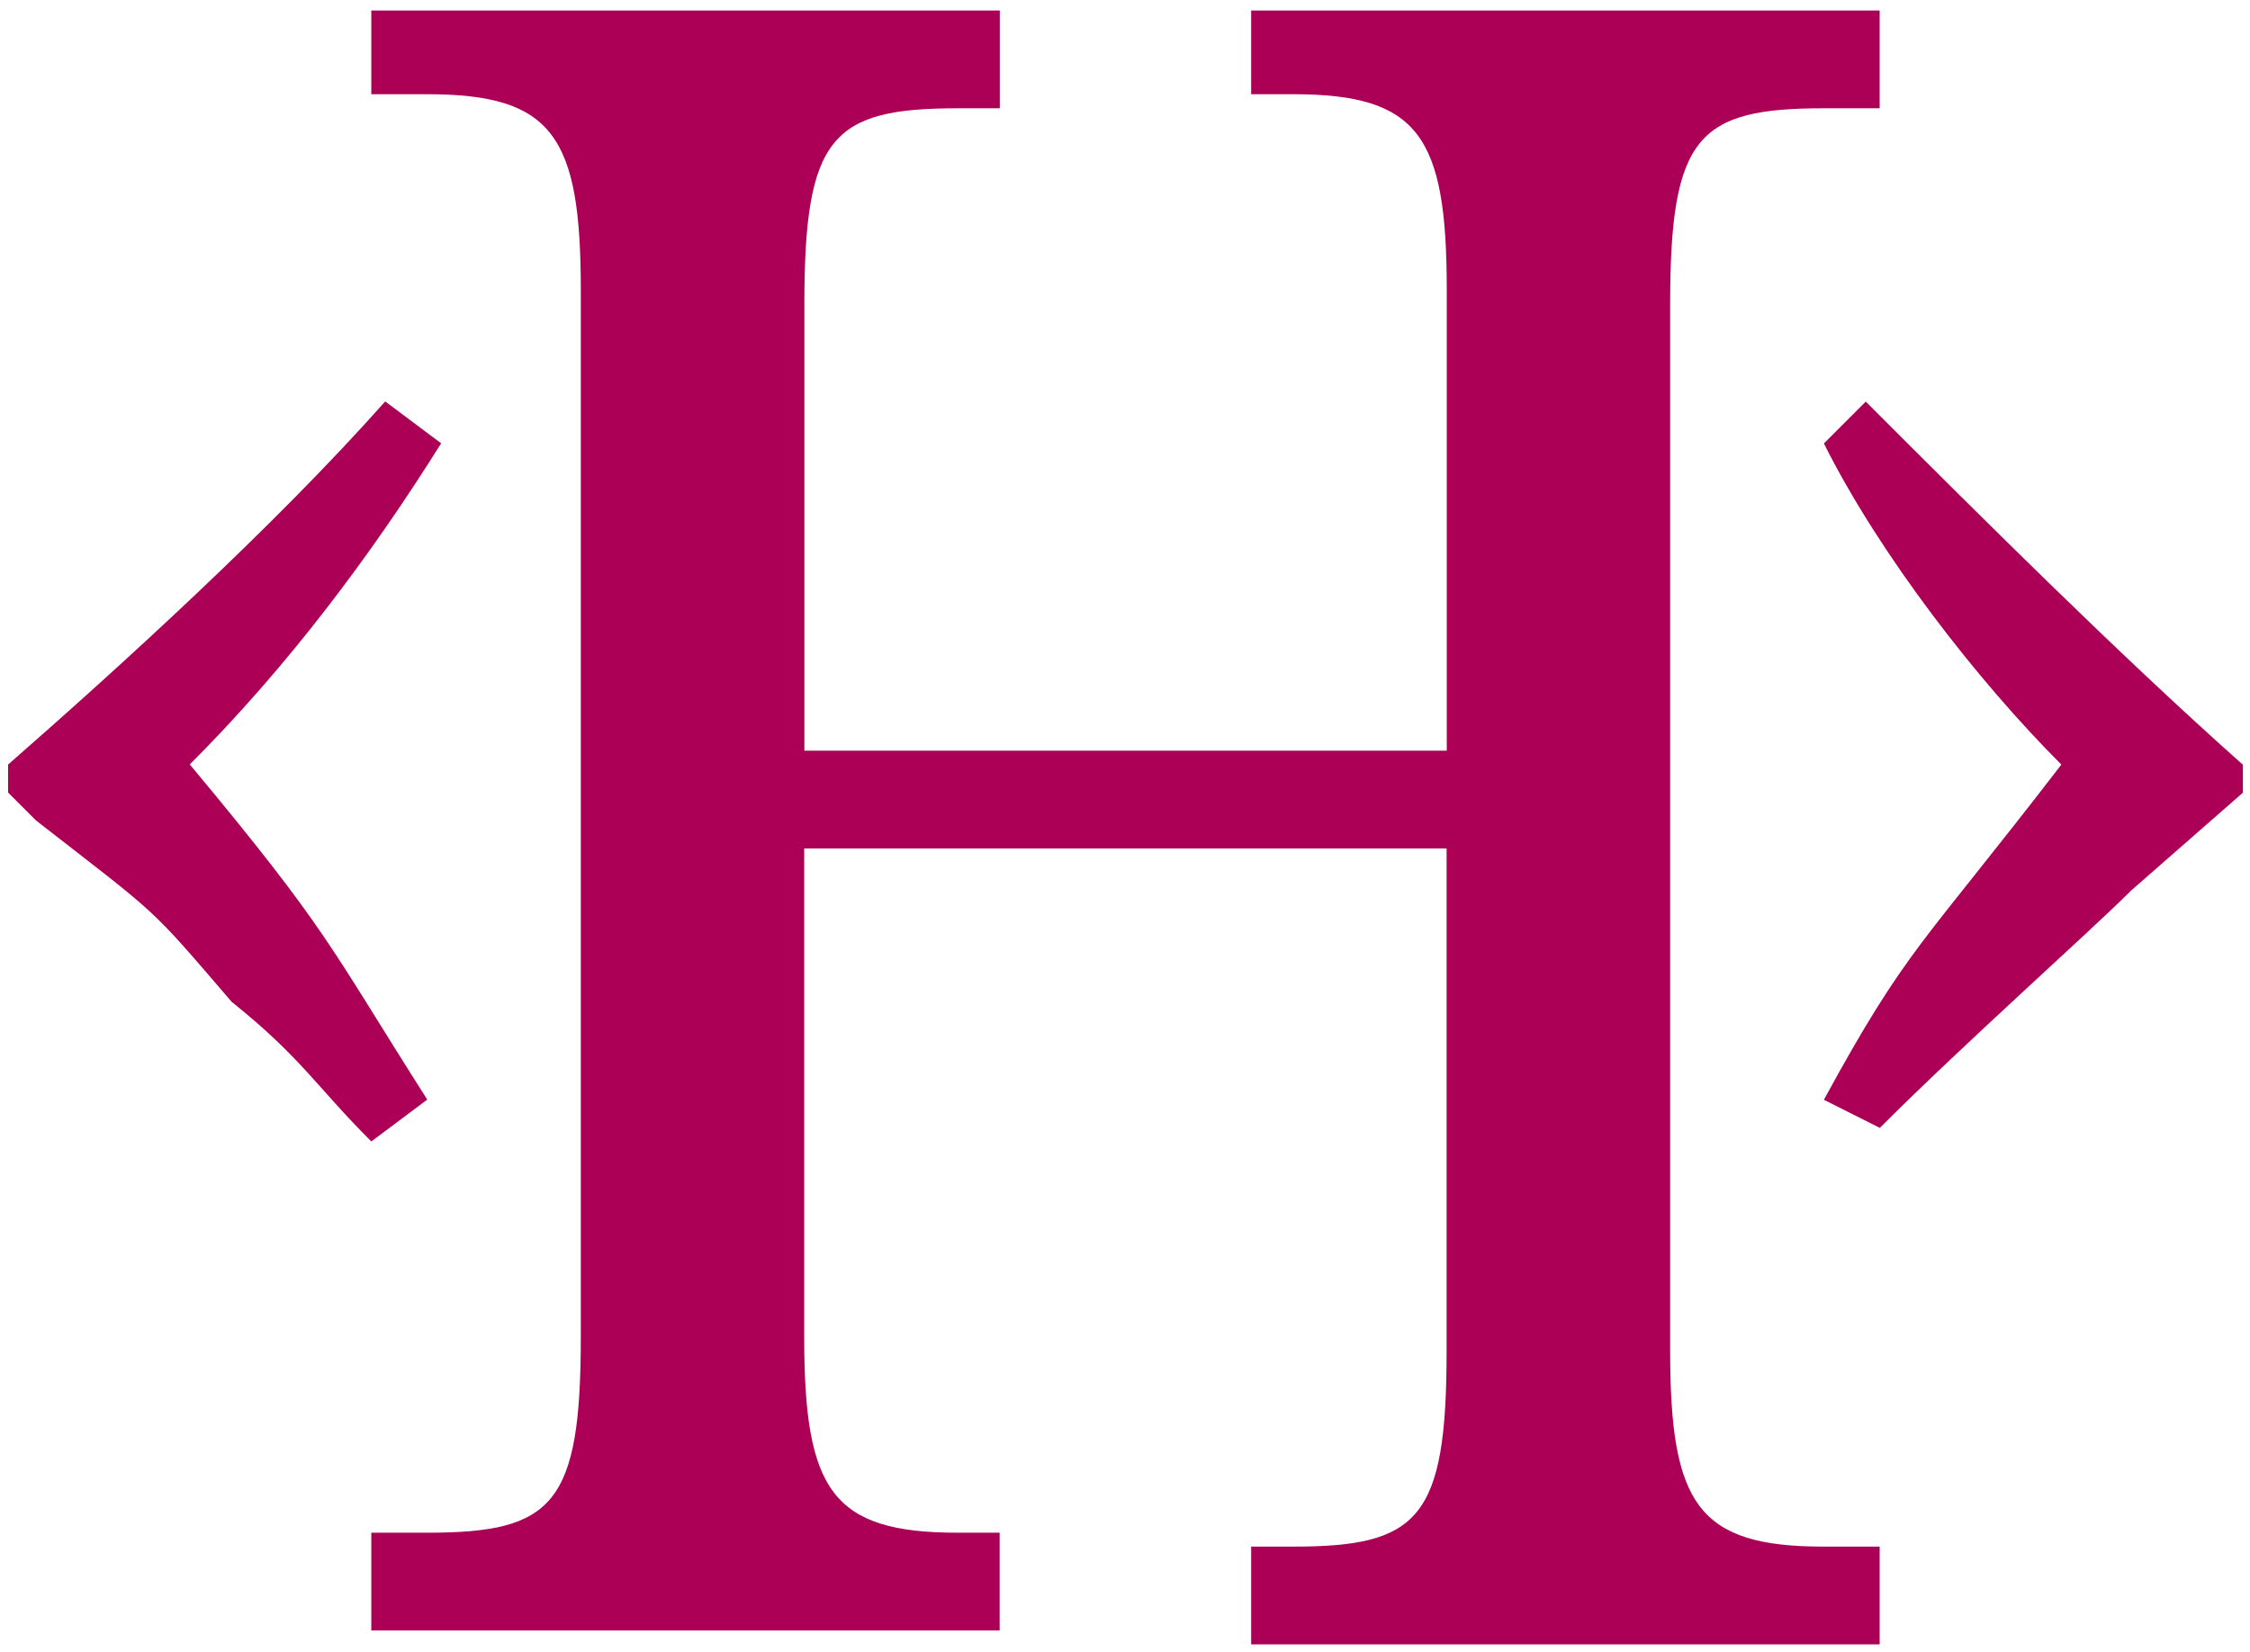
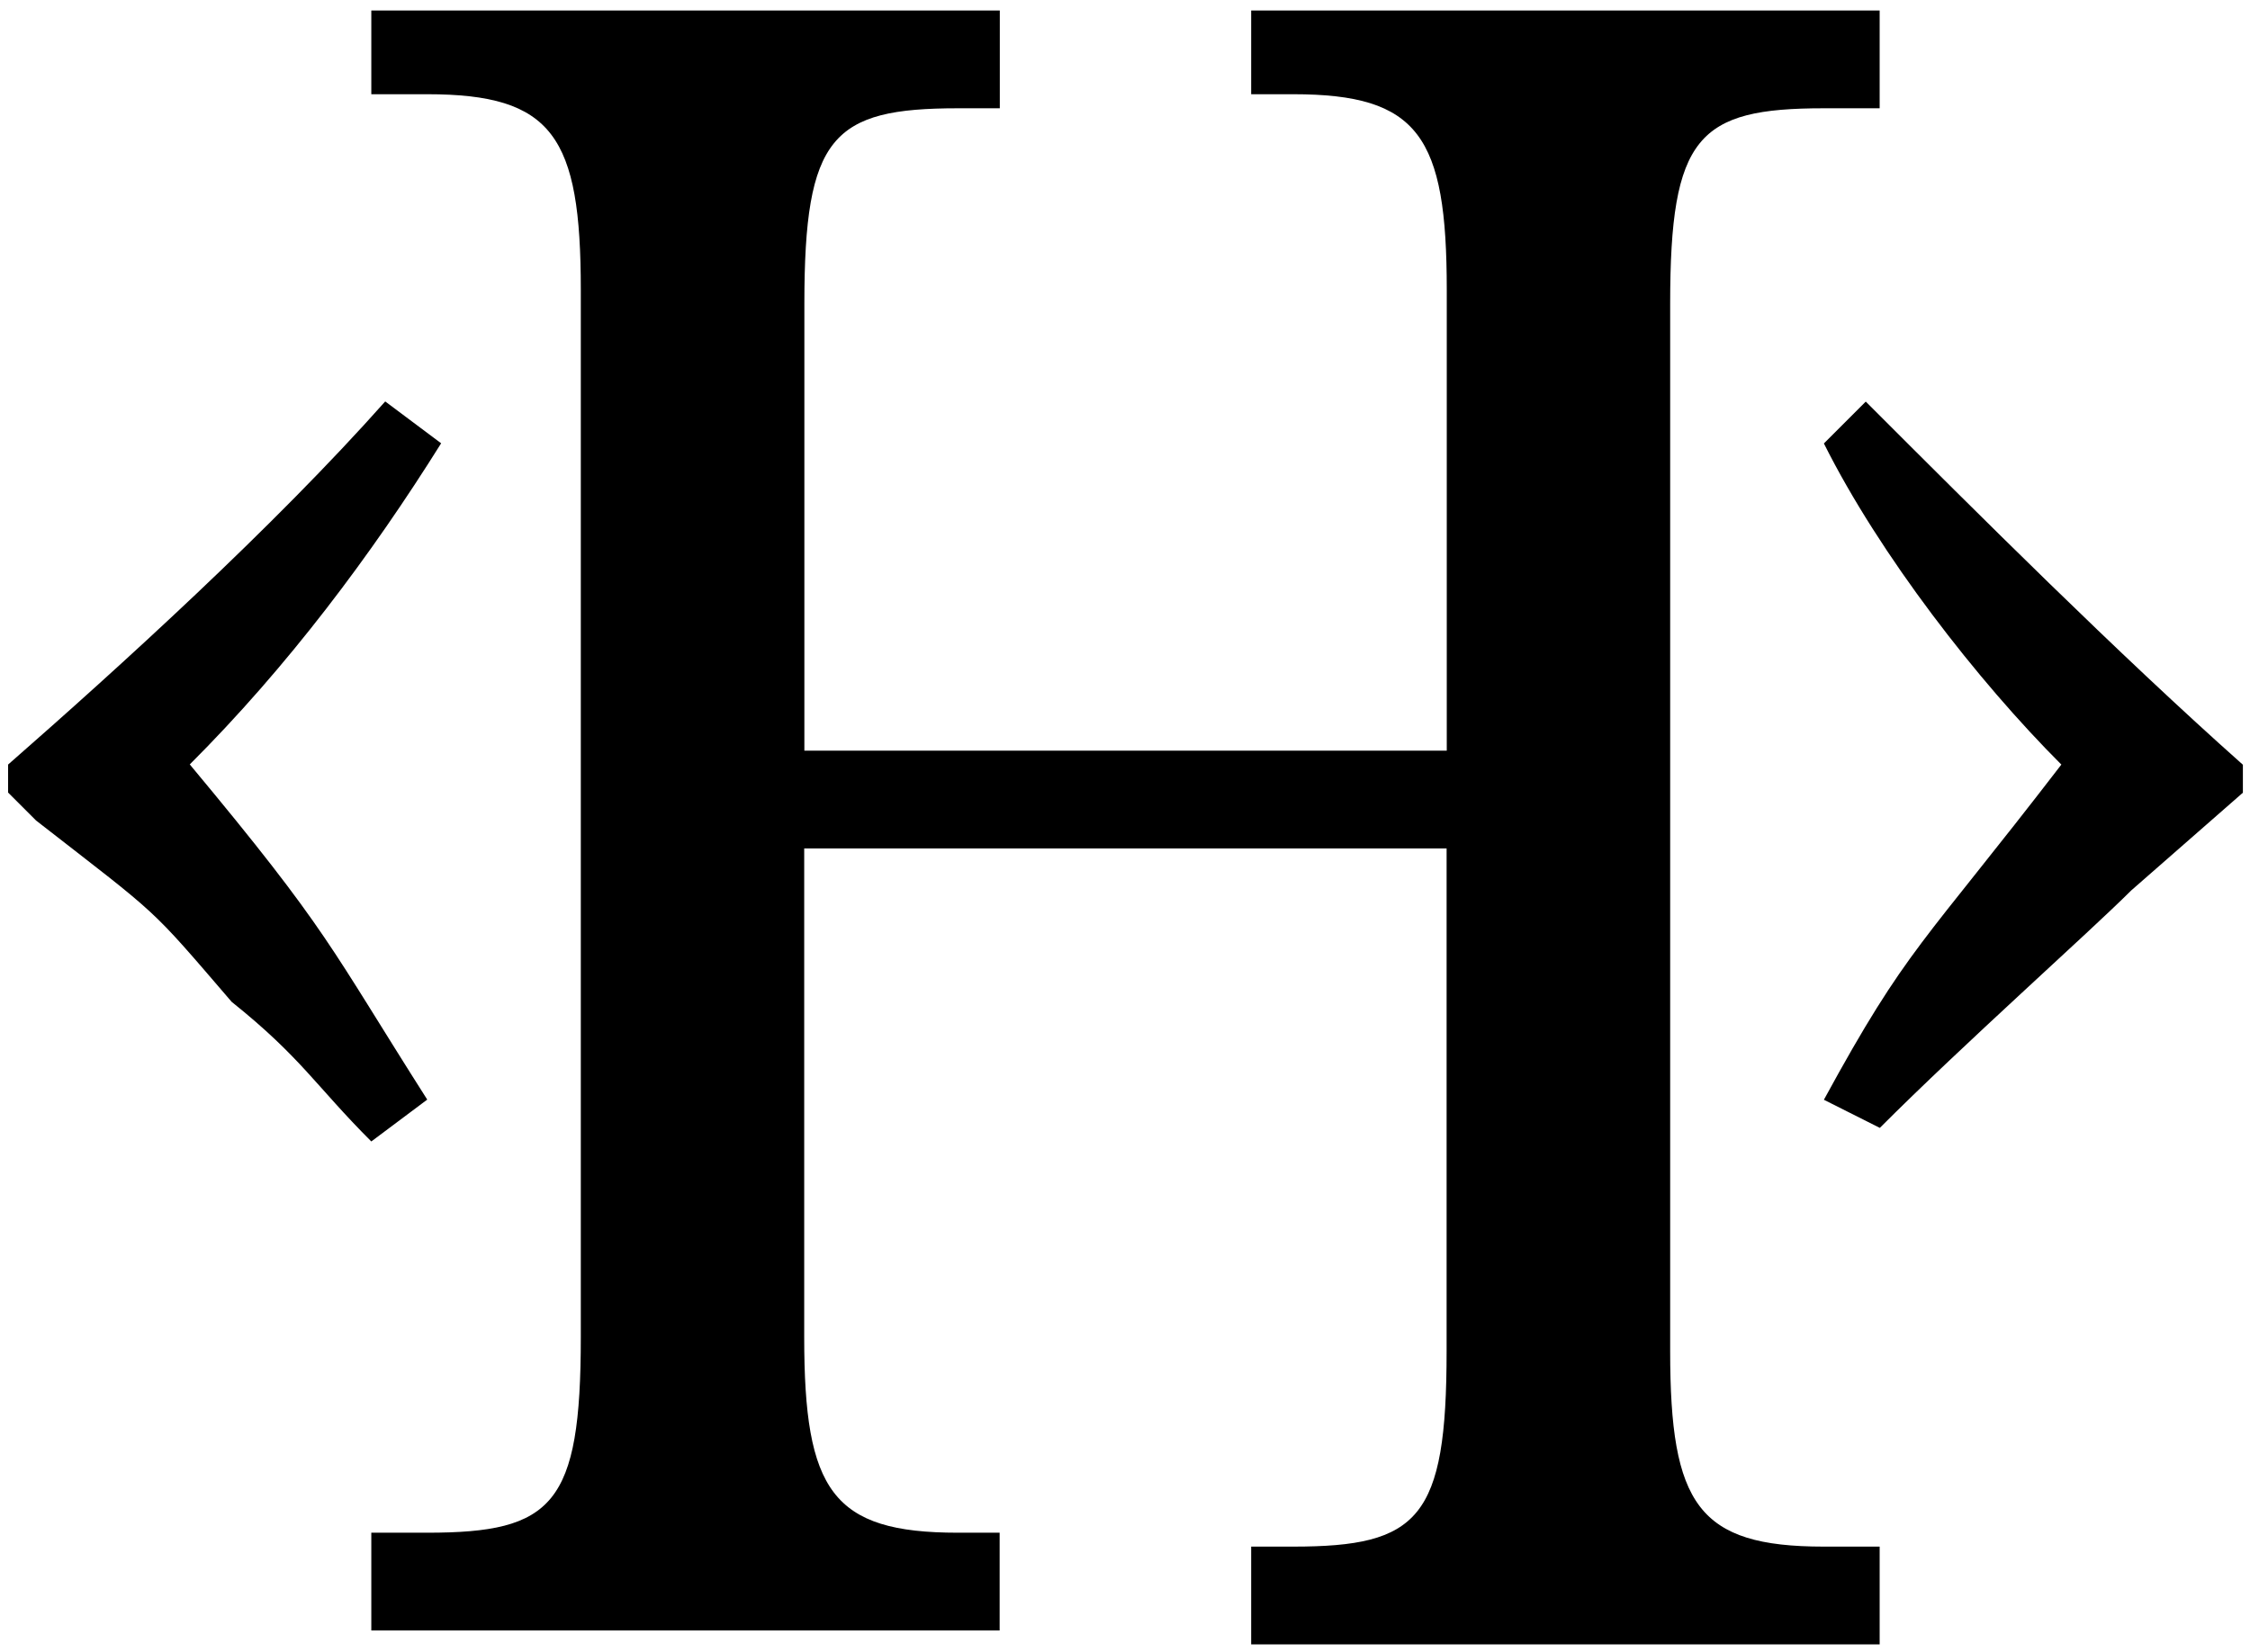
- <svg xmlns="http://www.w3.org/2000/svg" version="1.1" id="Layer_1" x="0px" y="0px" viewBox="0 0 1391.9 1022" style="enable-background:new 0 0 1391.9 1022;" xml:space="preserve">
-   <style type="text/css">
- 	.st0{fill:#AC0056;}
- </style>
-   <g>
-     <path class="st0" d="M22.3,507.7L5,490.4v-17.3c69.1-60.5,164.2-146.9,233.3-224.7l34.6,25.9c-43.2,69.1-95,138.3-155.5,198.7   c86.4,103.7,86.4,112.3,146.9,207.4l-34.6,25.9c-34.6-34.6-43.2-51.8-86.4-86.4C91.4,559.5,100,568.2,22.3,507.7z" />
-     <path class="st0" d="M1128.3,680.5c51.8-95,60.5-95,146.9-207.4c-51.8-51.8-112.3-129.6-146.9-198.7l25.9-25.9   c69.1,69.1,155.5,155.5,233.3,224.7v17.3l-69.1,60.5c-25.9,25.9-103.7,95-155.5,146.9L1128.3,680.5z" />
-     <g>
-       <path class="st0" d="M229.7,948.4h34.6c77.8,0,95-17.3,95-121V179.3c0-95-17.3-121-95-121h-34.6V6.5h388.8V67h-25.9    c-77.8,0-95,17.3-95,121v276.5H895V179.3c0-95-17.3-121-95-121H774V6.5h388.8V67h-34.6c-77.8,0-95,17.3-95,121V836    c0,95,17.3,121,95,121h34.6v60.5H774V957h25.9c77.8,0,95-17.3,95-121V525H497.5v302.4c0,95,17.3,121,95,121h25.9v60.5H229.7V948.4    z" />
-     </g>
-   </g>
+ <svg xmlns="http://www.w3.org/2000/svg" viewBox="0 0 1391.9 1022">
+   <path d="M22.3 507.7L5 490.4v-17.3c69.1-60.5 164.2-146.9 233.3-224.7l34.6 25.9c-43.2 69.1-95 138.3-155.5 198.7 86.4 103.7 86.4 112.3 146.9 207.4l-34.6 25.9c-34.6-34.6-43.2-51.8-86.4-86.4-51.9-60.4-43.3-51.7-121-112.2zm1106 172.8c51.8-95 60.5-95 146.9-207.4-51.8-51.8-112.3-129.6-146.9-198.7l25.9-25.9c69.1 69.1 155.5 155.5 233.3 224.7v17.3l-69.1 60.5c-25.9 25.9-103.7 95-155.5 146.9l-34.6-17.4z" class="st0" />
+   <path d="M229.7 948.4h34.6c77.8 0 95-17.3 95-121V179.3c0-95-17.3-121-95-121h-34.6V6.5h388.8V67h-25.9c-77.8 0-95 17.3-95 121v276.5H895V179.3c0-95-17.3-121-95-121h-26V6.5h388.8V67h-34.6c-77.8 0-95 17.3-95 121v648c0 95 17.3 121 95 121h34.6v60.5H774V957h25.9c77.8 0 95-17.3 95-121V525H497.5v302.4c0 95 17.3 121 95 121h25.9v60.5H229.7v-60.5z" class="st0" />
</svg>
